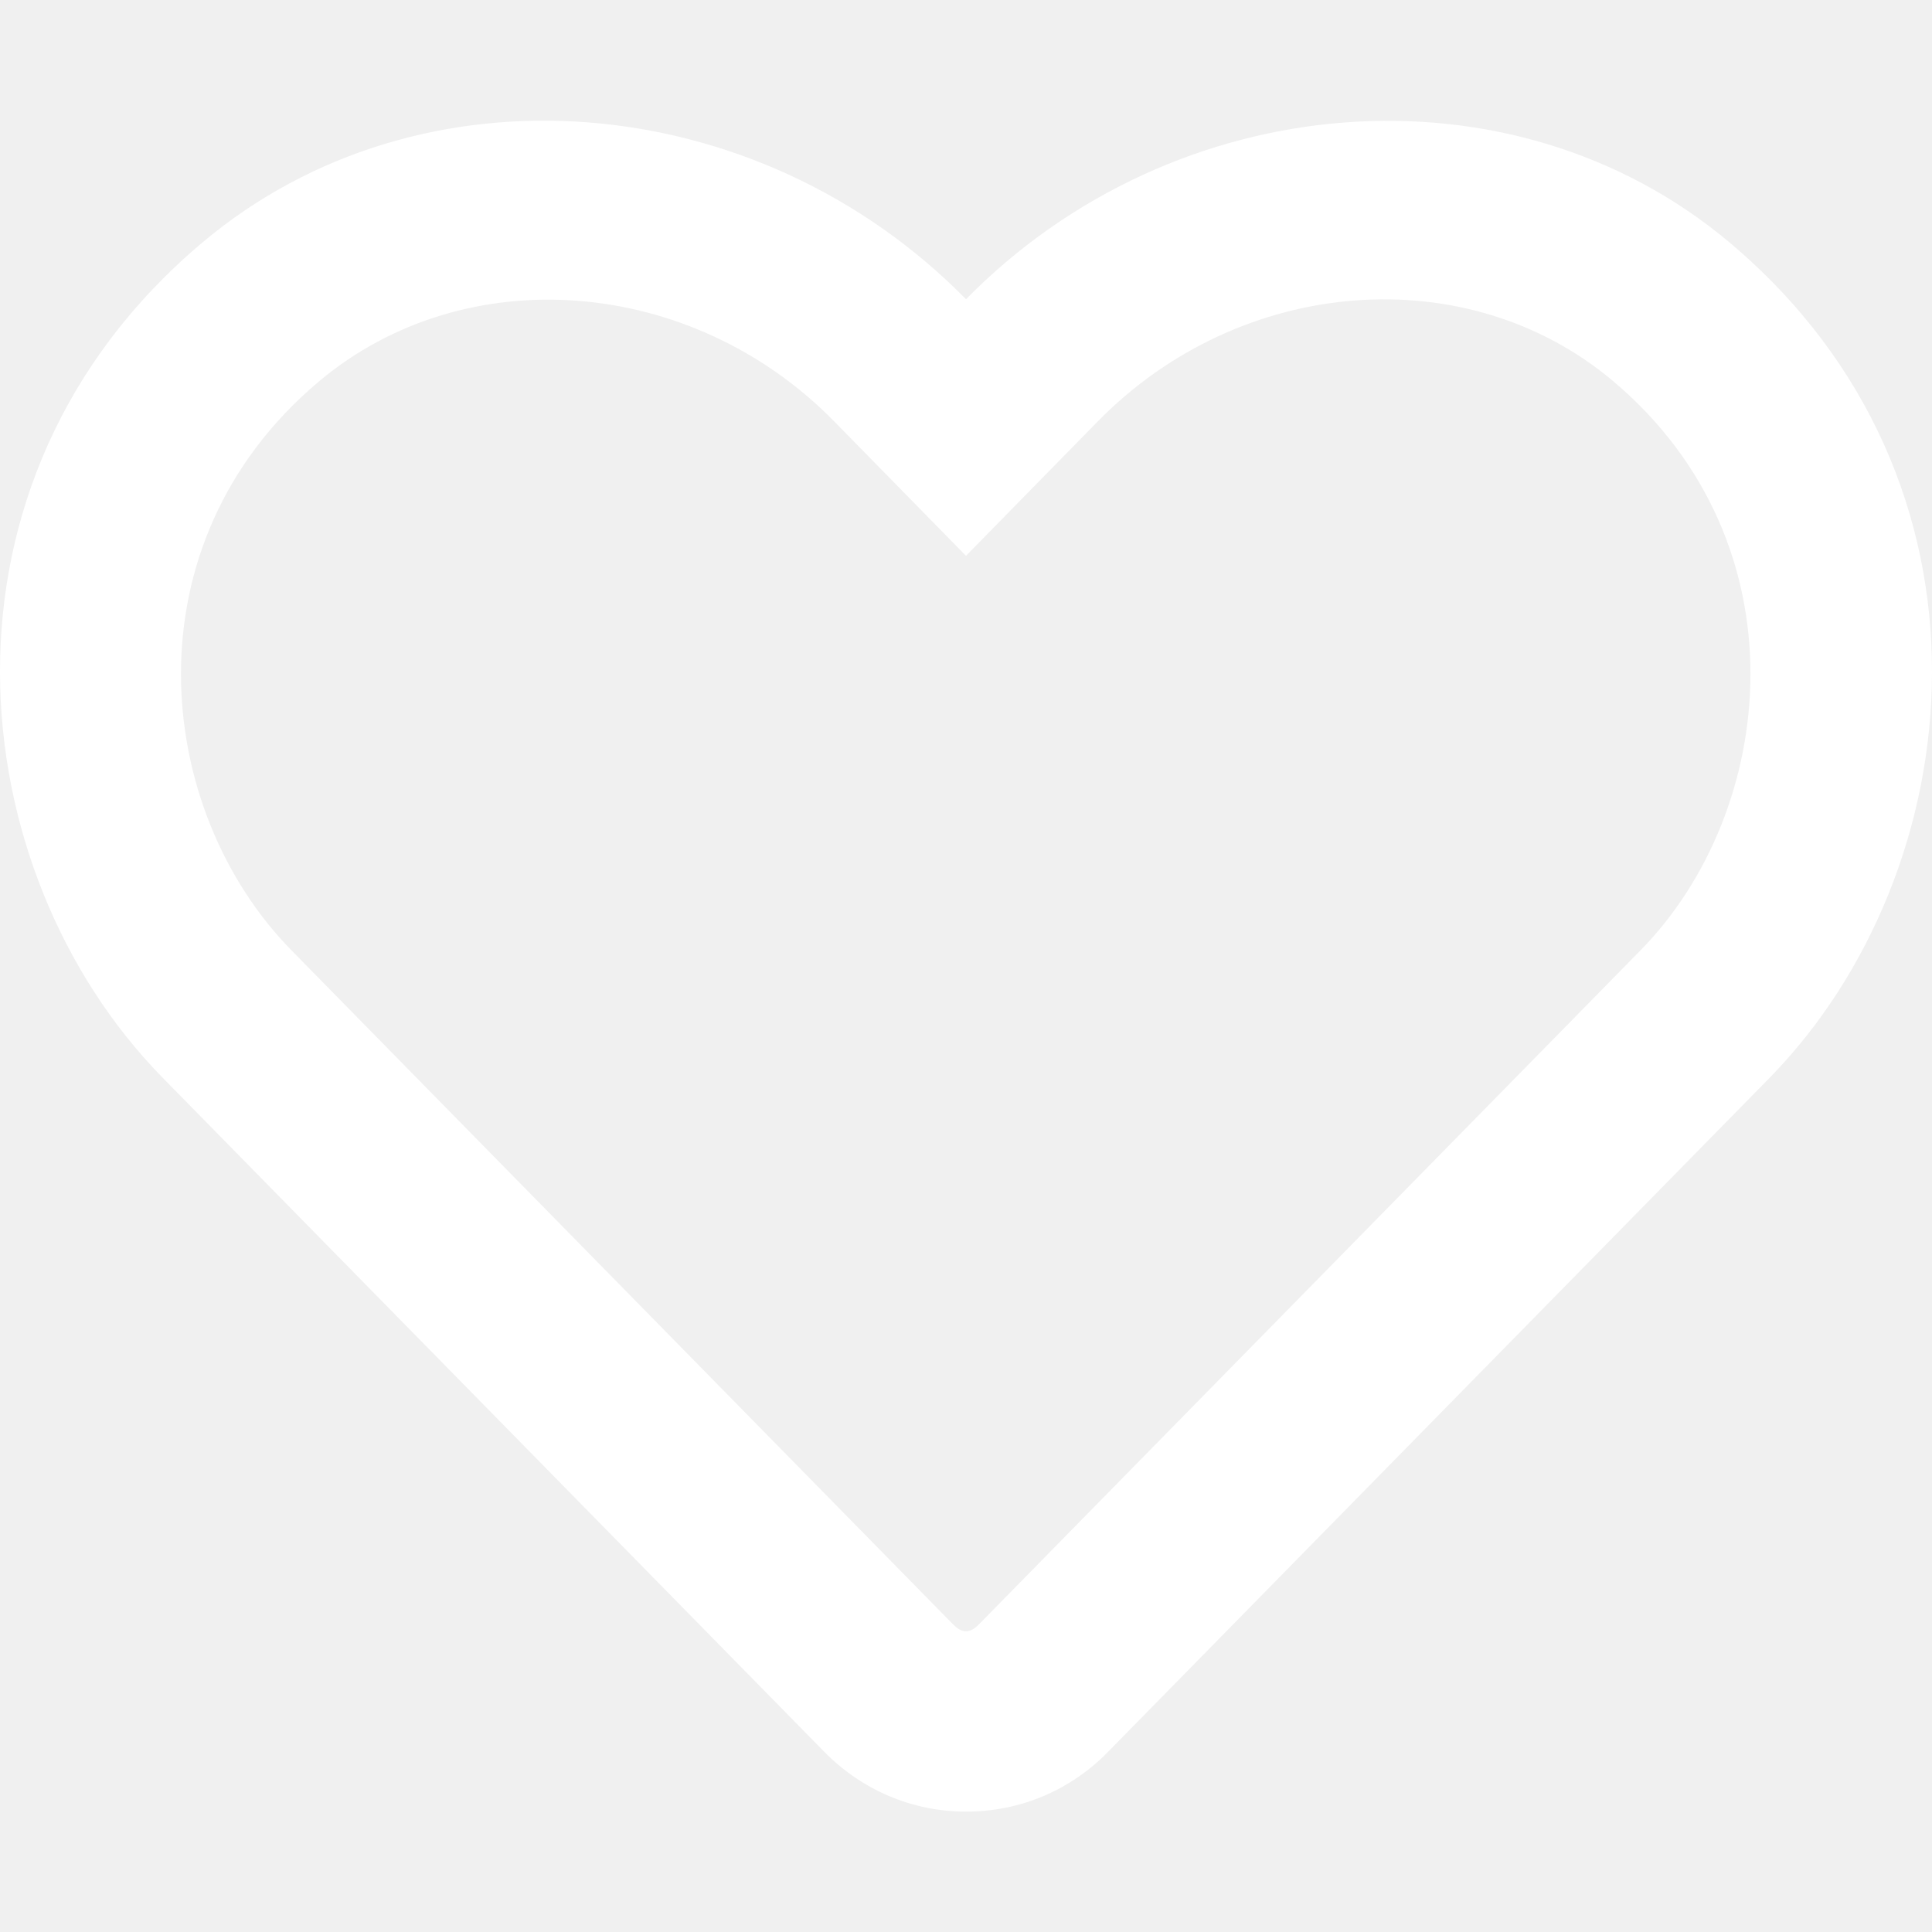
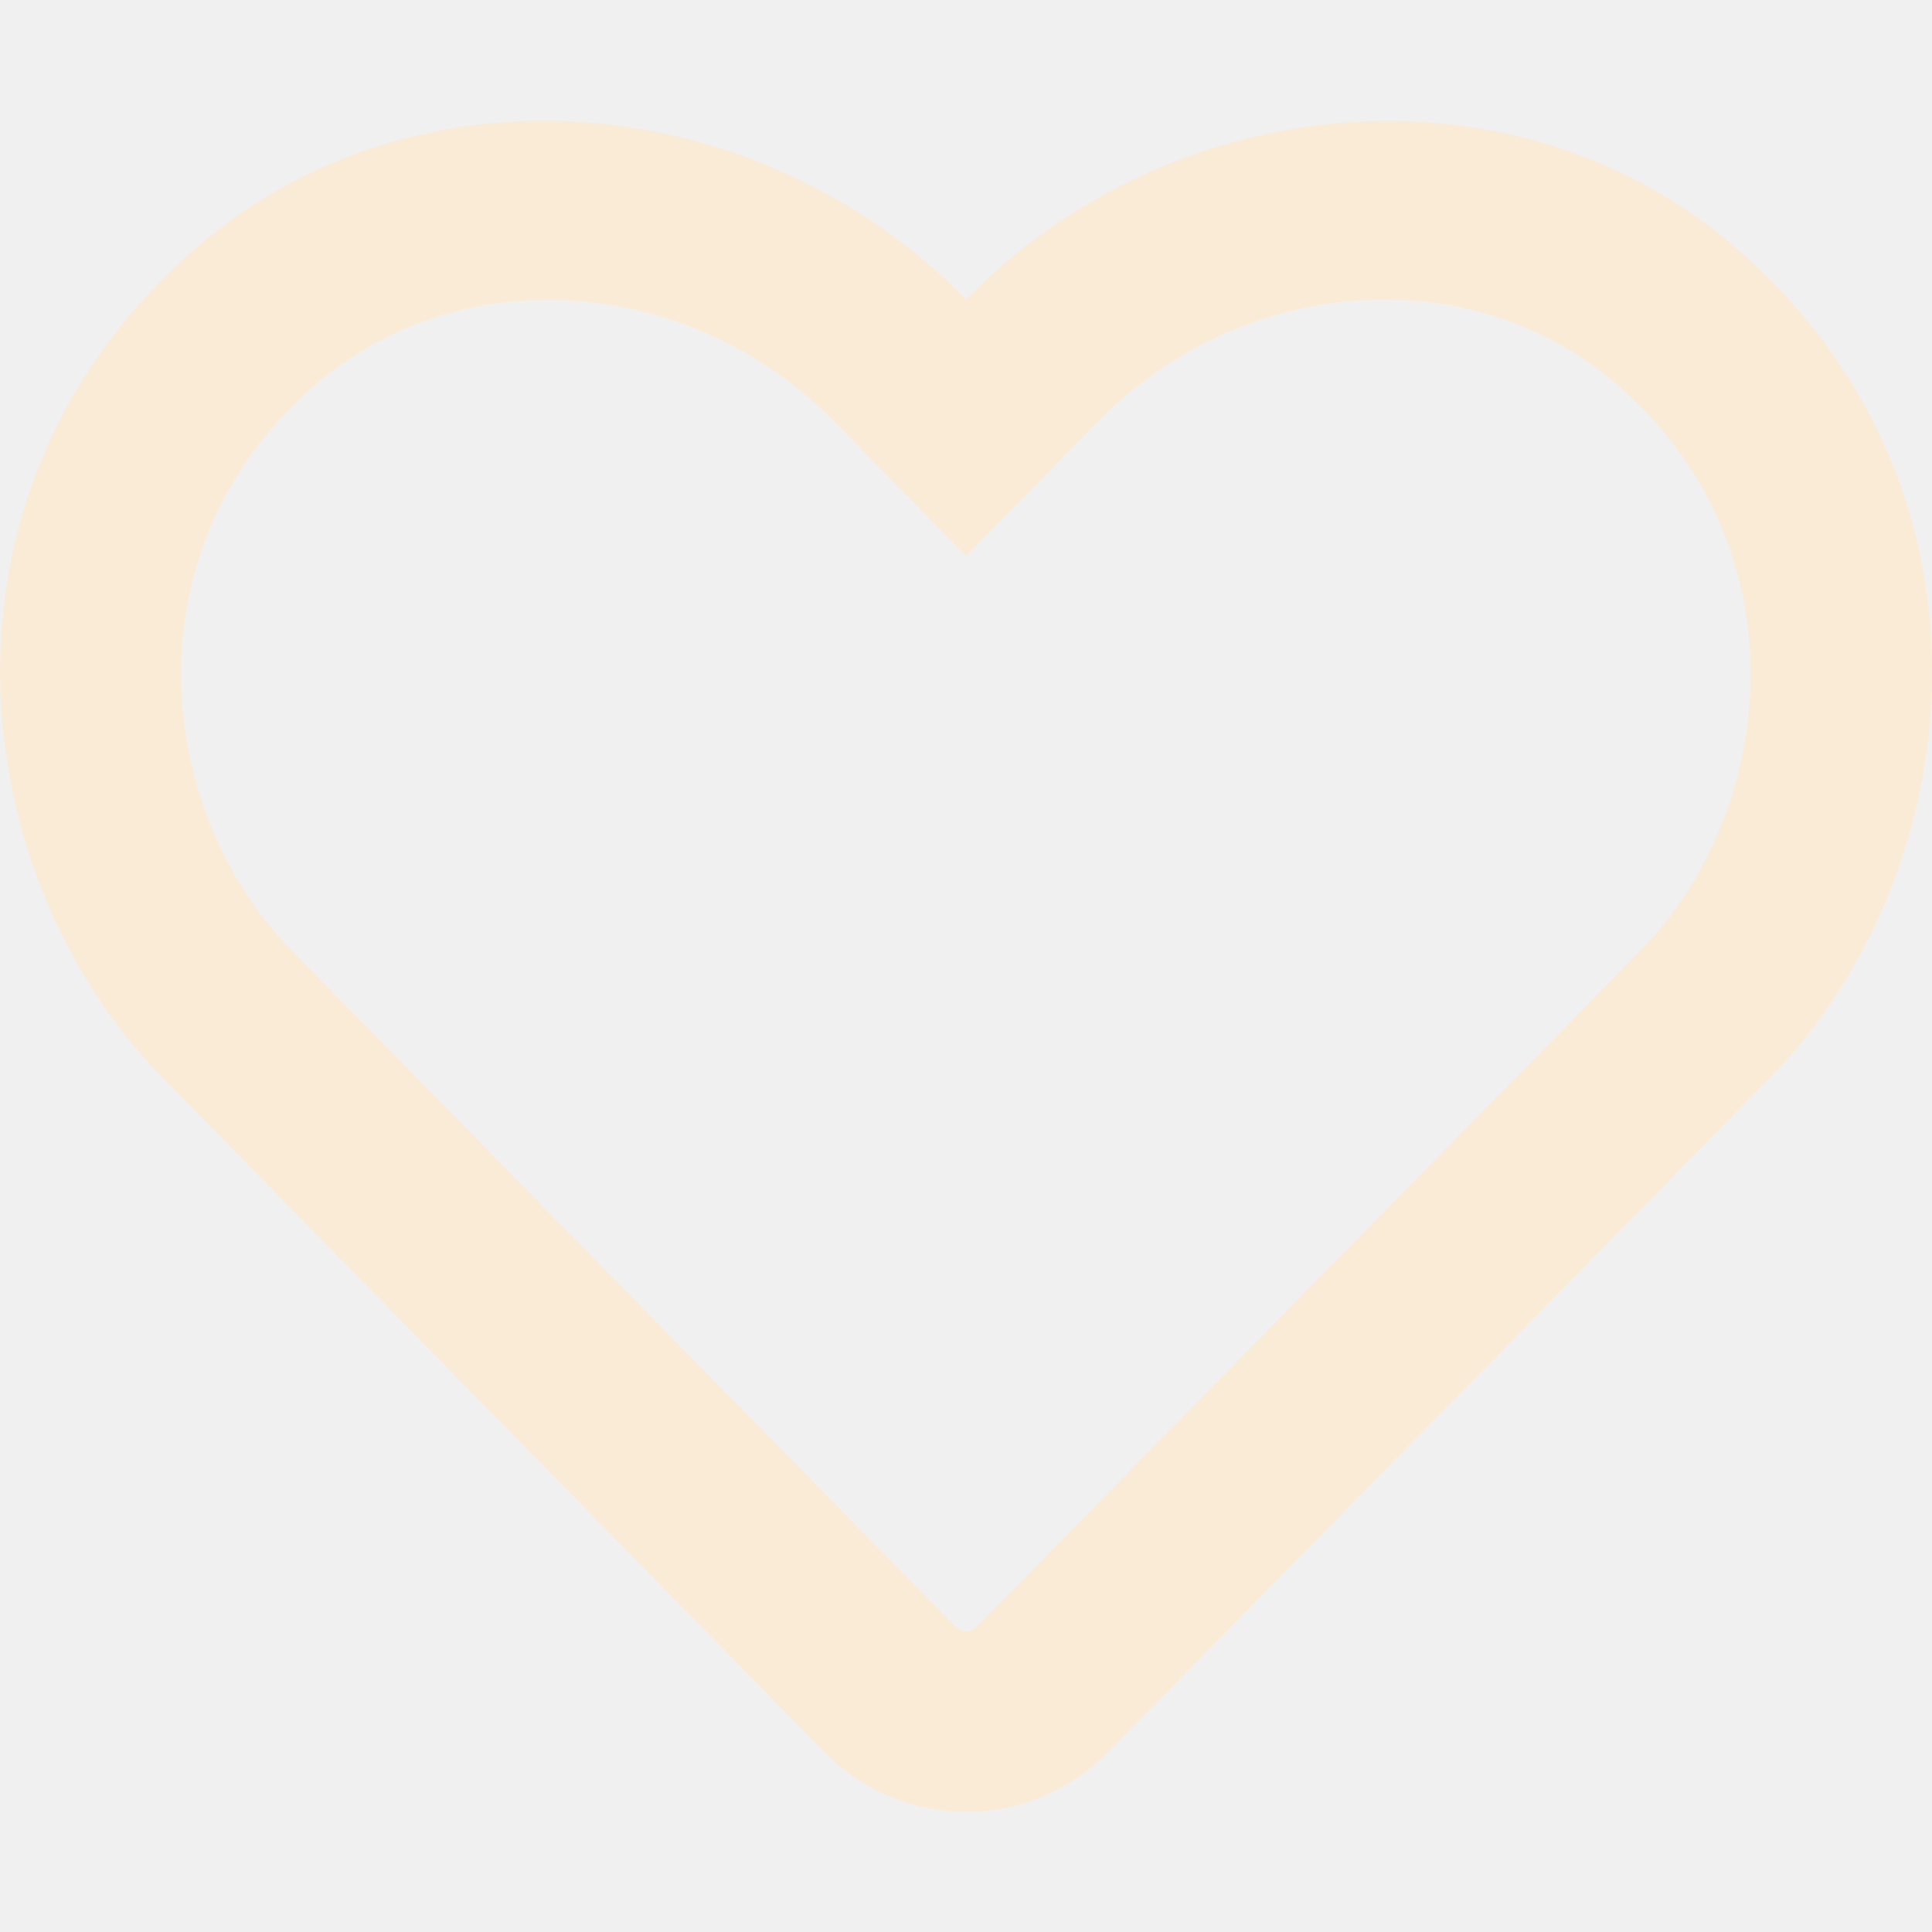
<svg xmlns="http://www.w3.org/2000/svg" viewBox="0 0 512 512" height="25" width="25">
-   <path fill="#FFF" d="M458.4 64.3C400.6 15.7 311.3 23 256 79.3 200.7 23 111.4 15.6 53.6 64.3-21.6 127.6-10.6 230.8 43 285.5l175.4 178.7c10 10.2 23.4 15.9 37.6 15.9 14.3 0 27.6-5.6 37.6-15.8L469 285.6c53.5-54.7 64.7-157.9-10.6-221.3zm-23.6 187.5L259.4 430.5c-2.4 2.4-4.4 2.4-6.8 0L77.2 251.8c-36.5-37.2-43.9-107.6 7.3-150.7 38.9-32.7 98.9-27.8 136.5 10.5l35 35.7 35-35.7c37.8-38.5 97.8-43.2 136.5-10.6 51.1 43.1 43.5 113.9 7.3 150.8z" />
+   <path fill="#faebd7" d="M458.4 64.3C400.6 15.7 311.3 23 256 79.3 200.7 23 111.4 15.6 53.6 64.3-21.6 127.6-10.6 230.8 43 285.5l175.4 178.7c10 10.2 23.4 15.9 37.6 15.9 14.3 0 27.6-5.6 37.6-15.8L469 285.6c53.5-54.7 64.7-157.9-10.6-221.3zm-23.6 187.5L259.4 430.5c-2.4 2.4-4.4 2.4-6.8 0L77.2 251.8c-36.5-37.2-43.9-107.6 7.3-150.7 38.9-32.7 98.9-27.8 136.5 10.5l35 35.7 35-35.7c37.8-38.5 97.8-43.2 136.5-10.6 51.1 43.1 43.5 113.9 7.3 150.8z" />
</svg>
